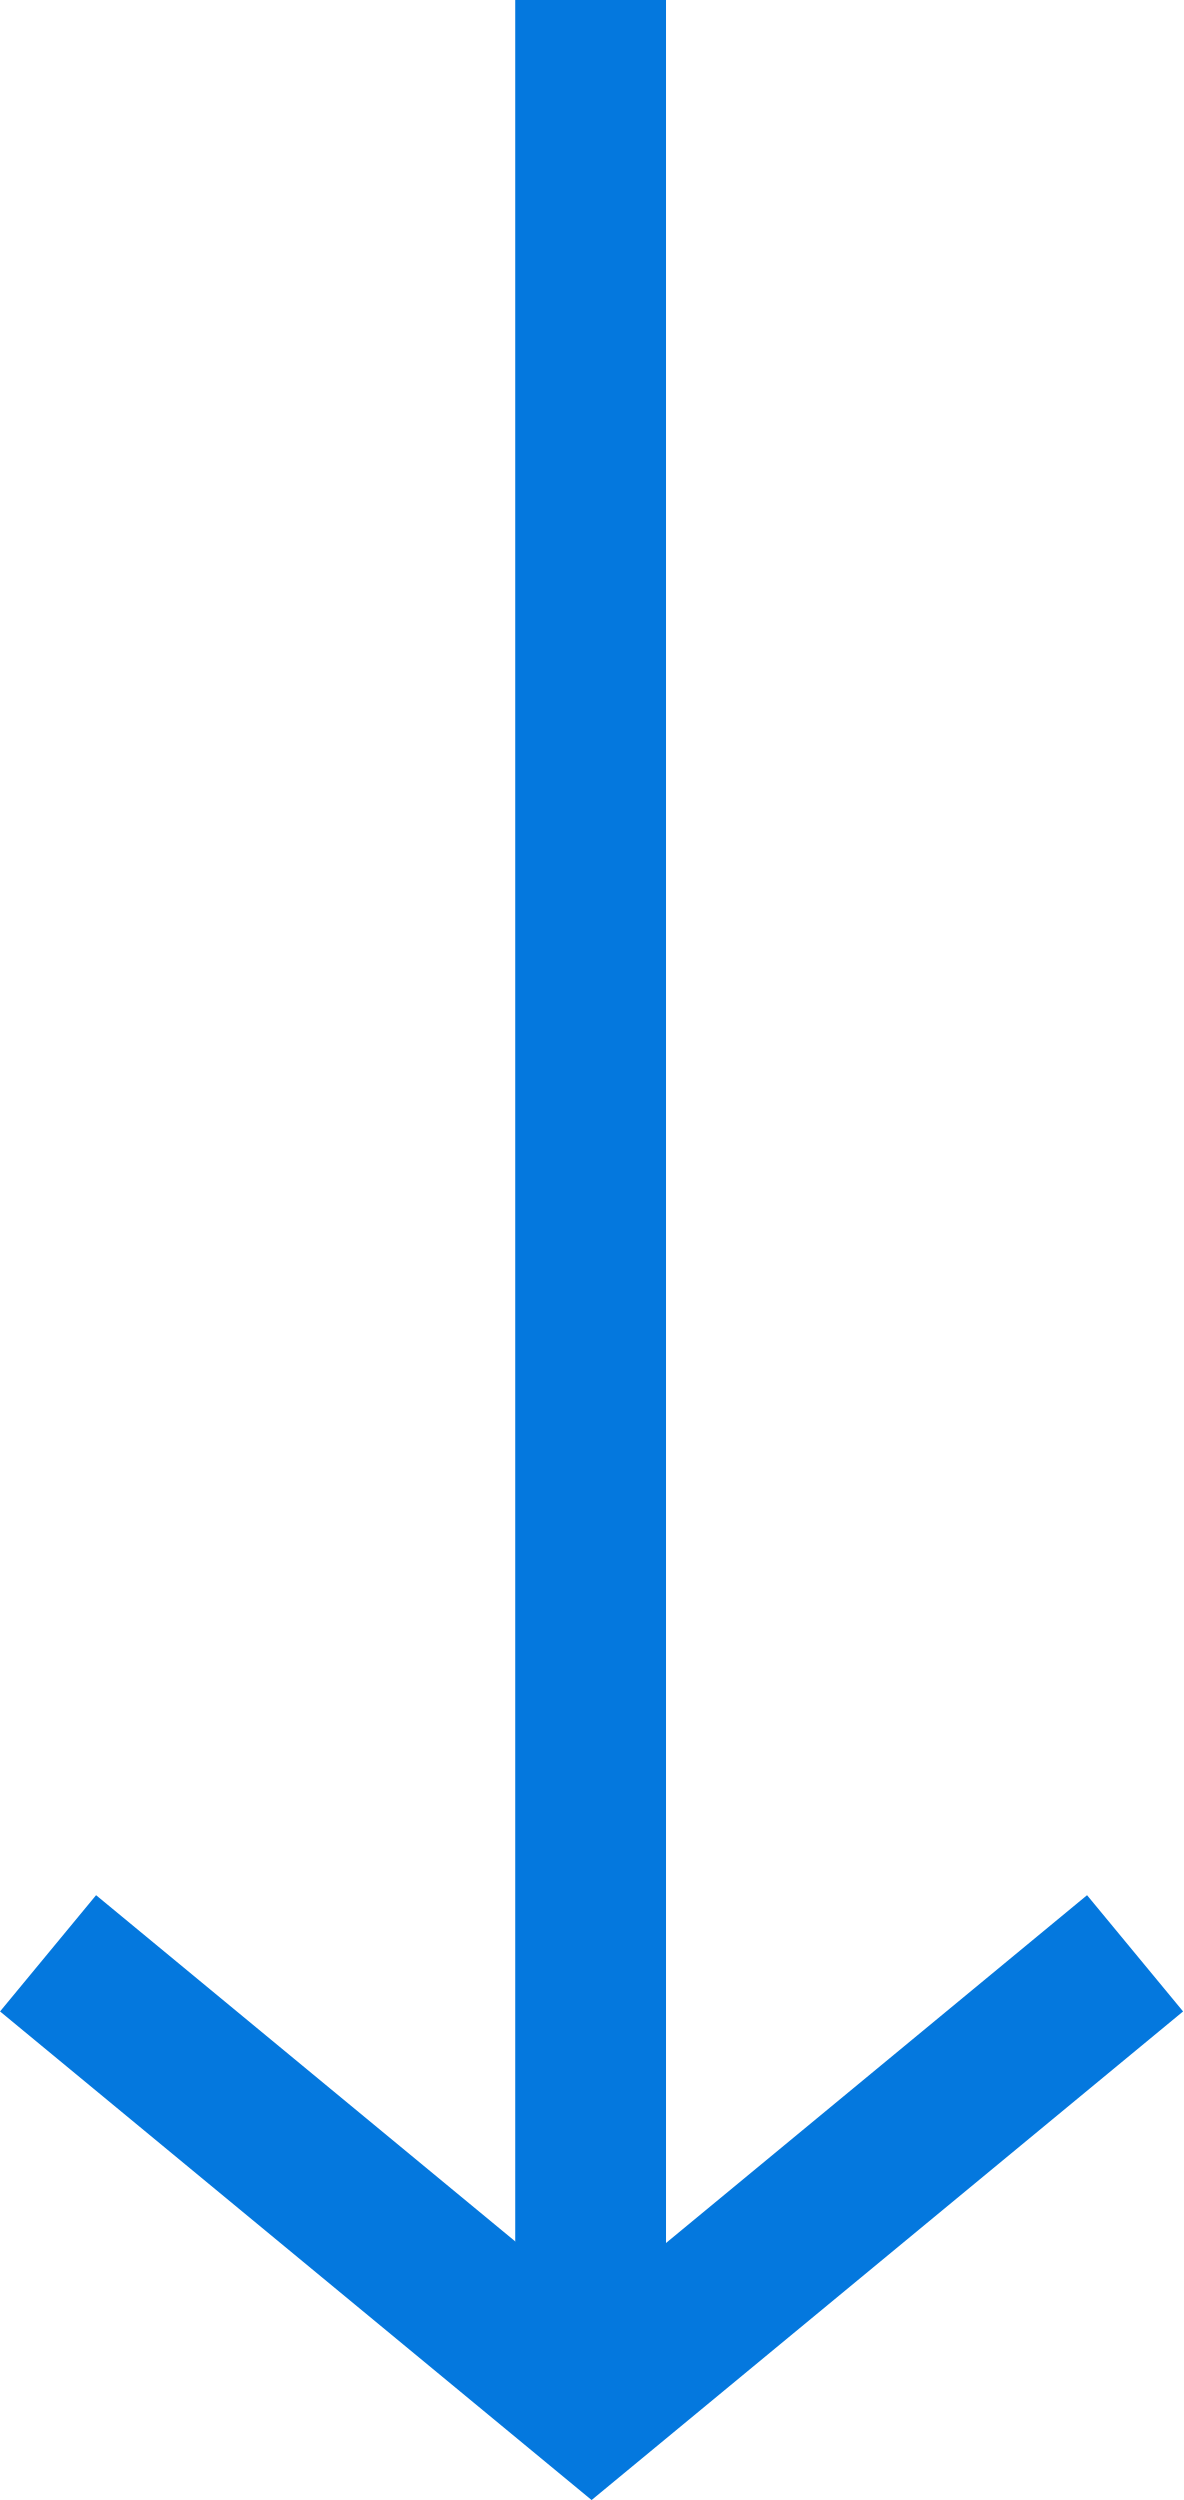
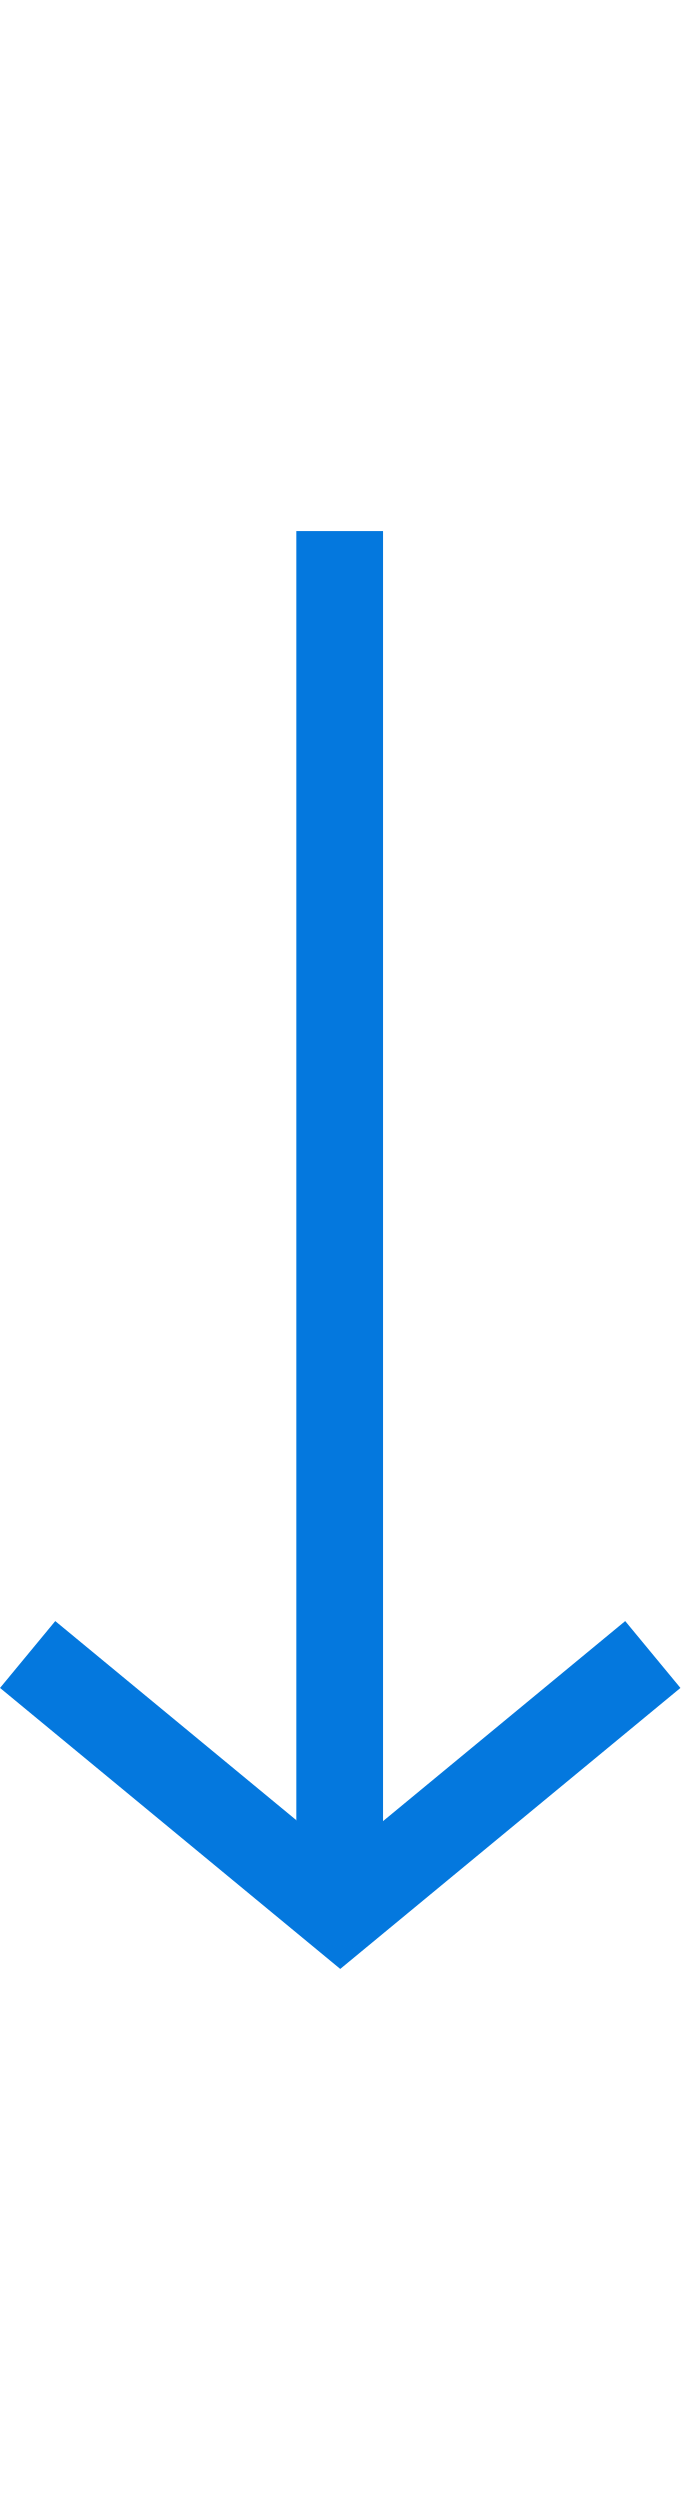
- <svg xmlns="http://www.w3.org/2000/svg" width="23.537" height="49.74" viewBox="0 0 23.537 49.74">
+ <svg xmlns="http://www.w3.org/2000/svg" width="13.537" height="49.74" viewBox="0 0 23.537 49.74">
  <defs>
    <style>.a{fill:none;stroke:#0478de;stroke-width:3px;}</style>
  </defs>
  <g transform="translate(0.956)">
    <line class="a" y2="47.167" transform="translate(10.795)" />
    <path class="a" d="M-20484.615-7622.838l10.814,8.932,10.813-8.932" transform="translate(20484.615 7661.701)" />
  </g>
</svg>
